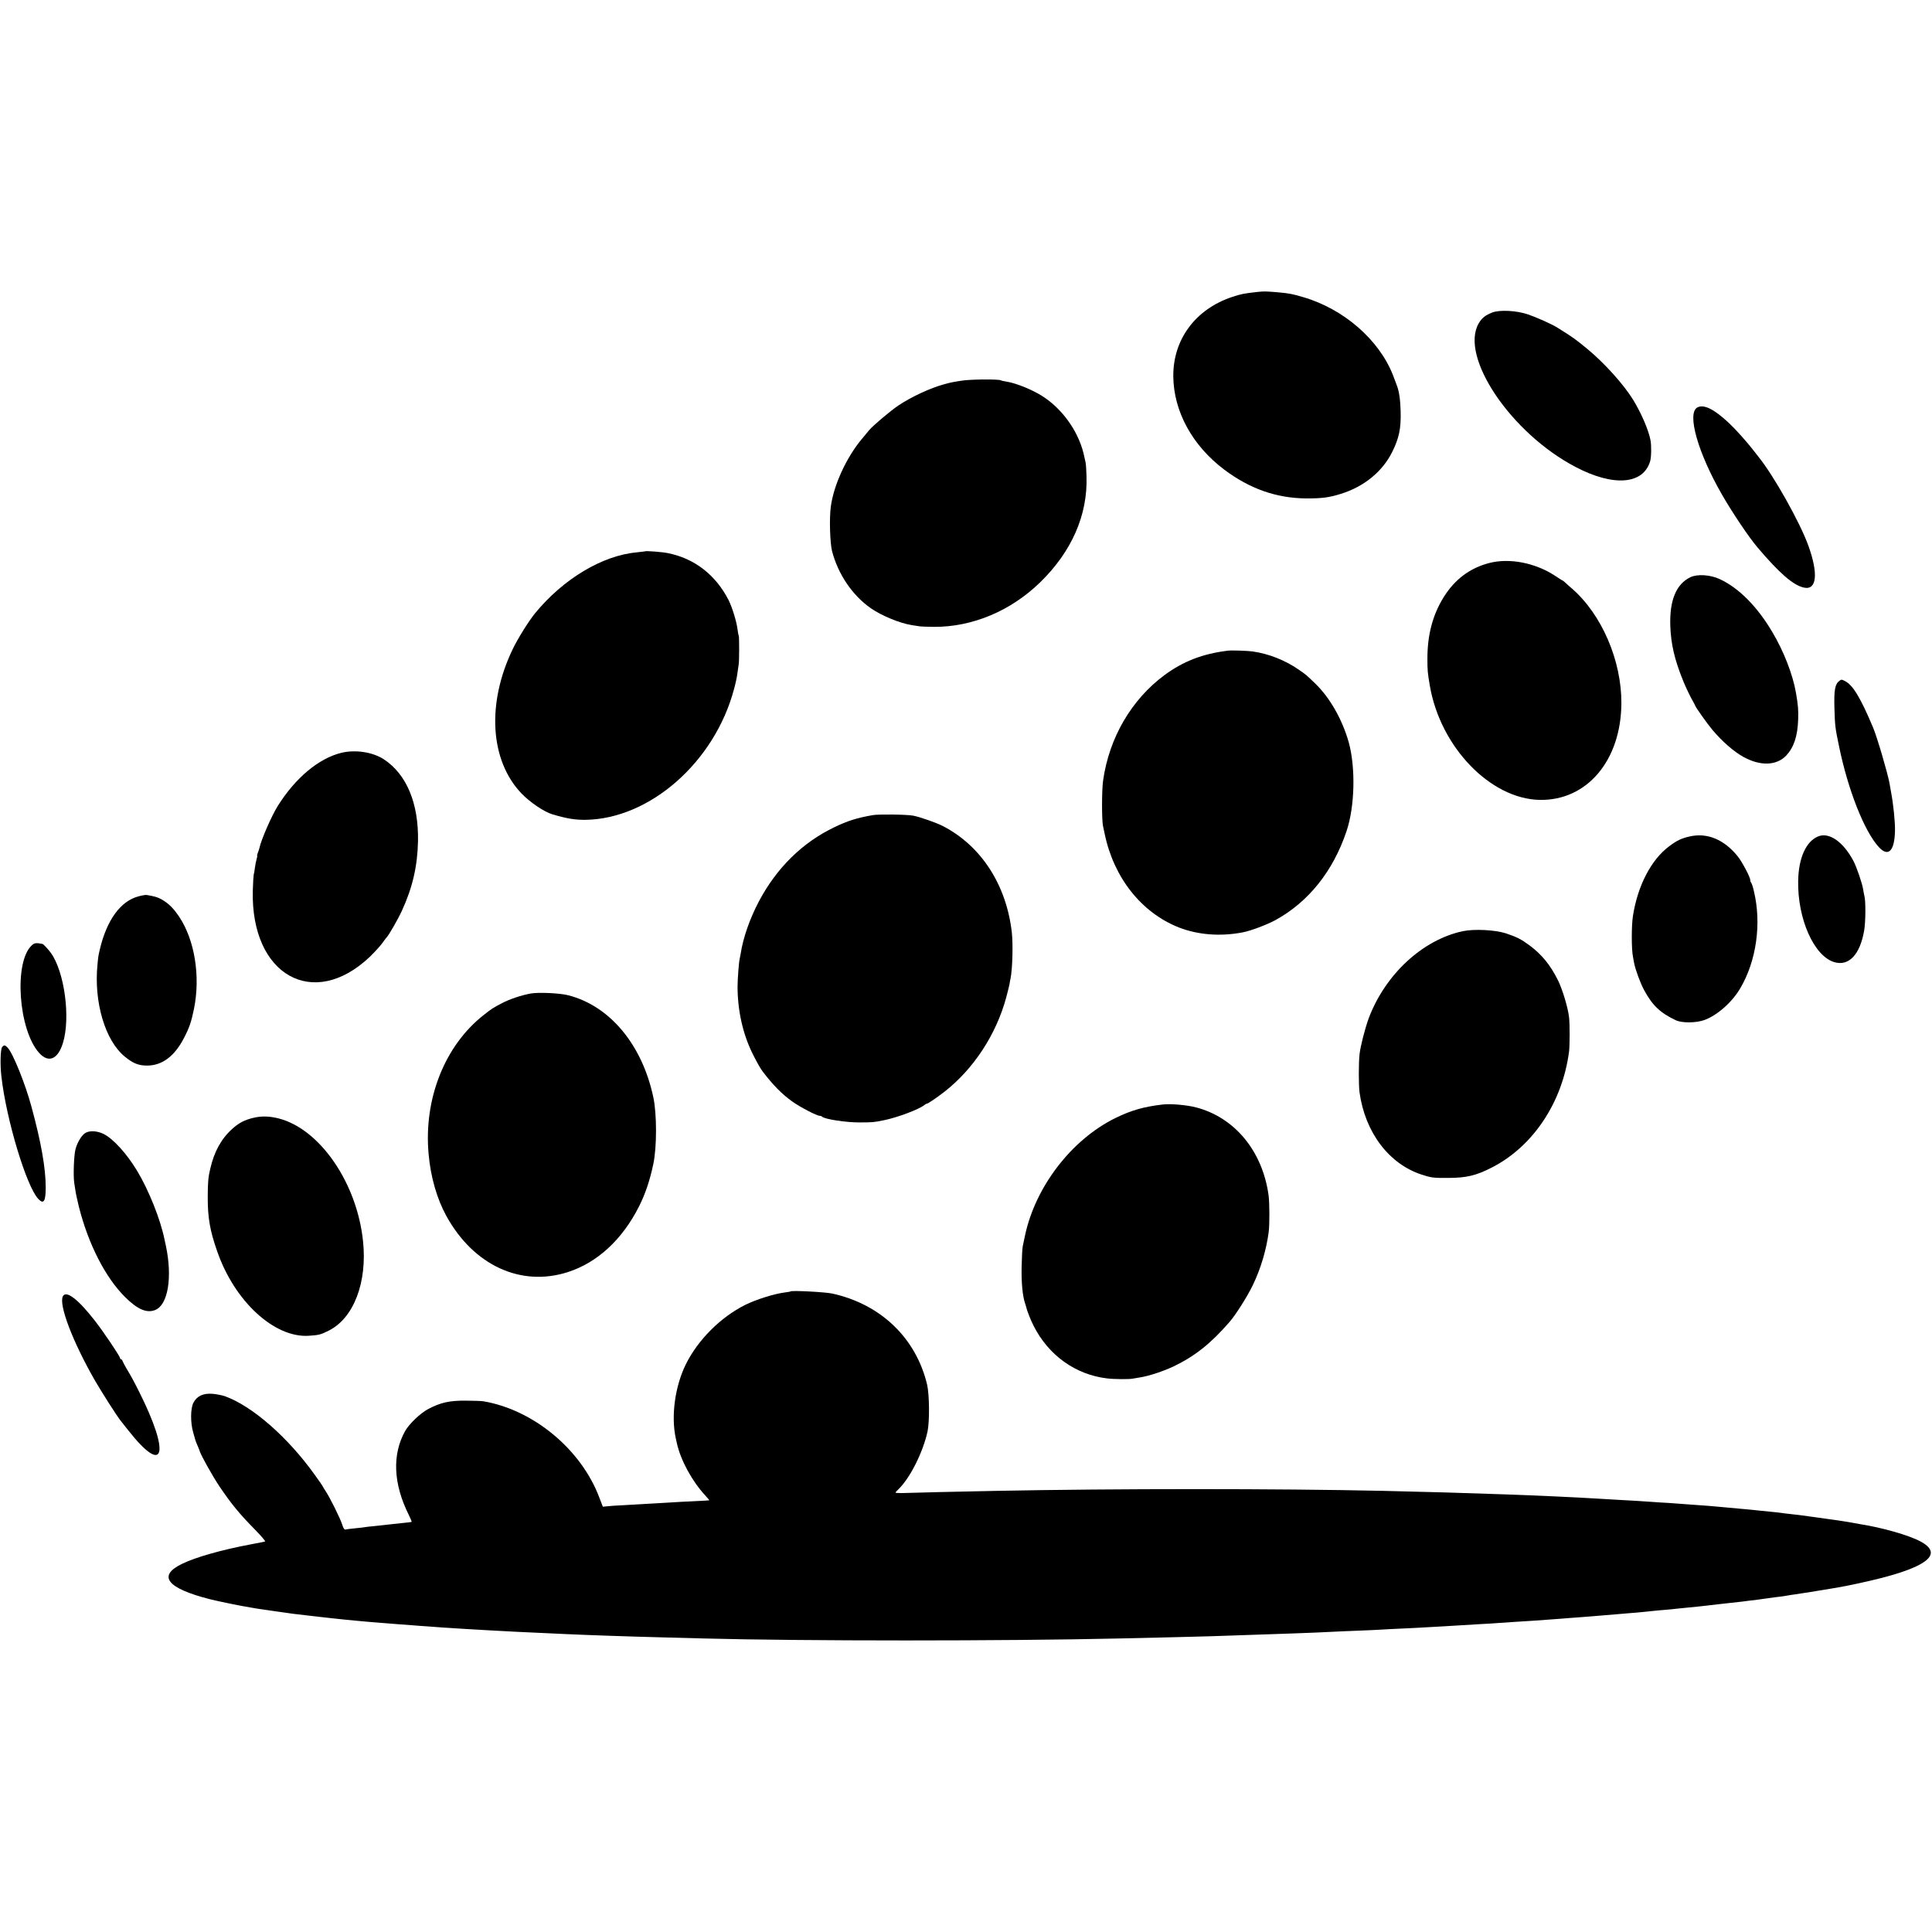
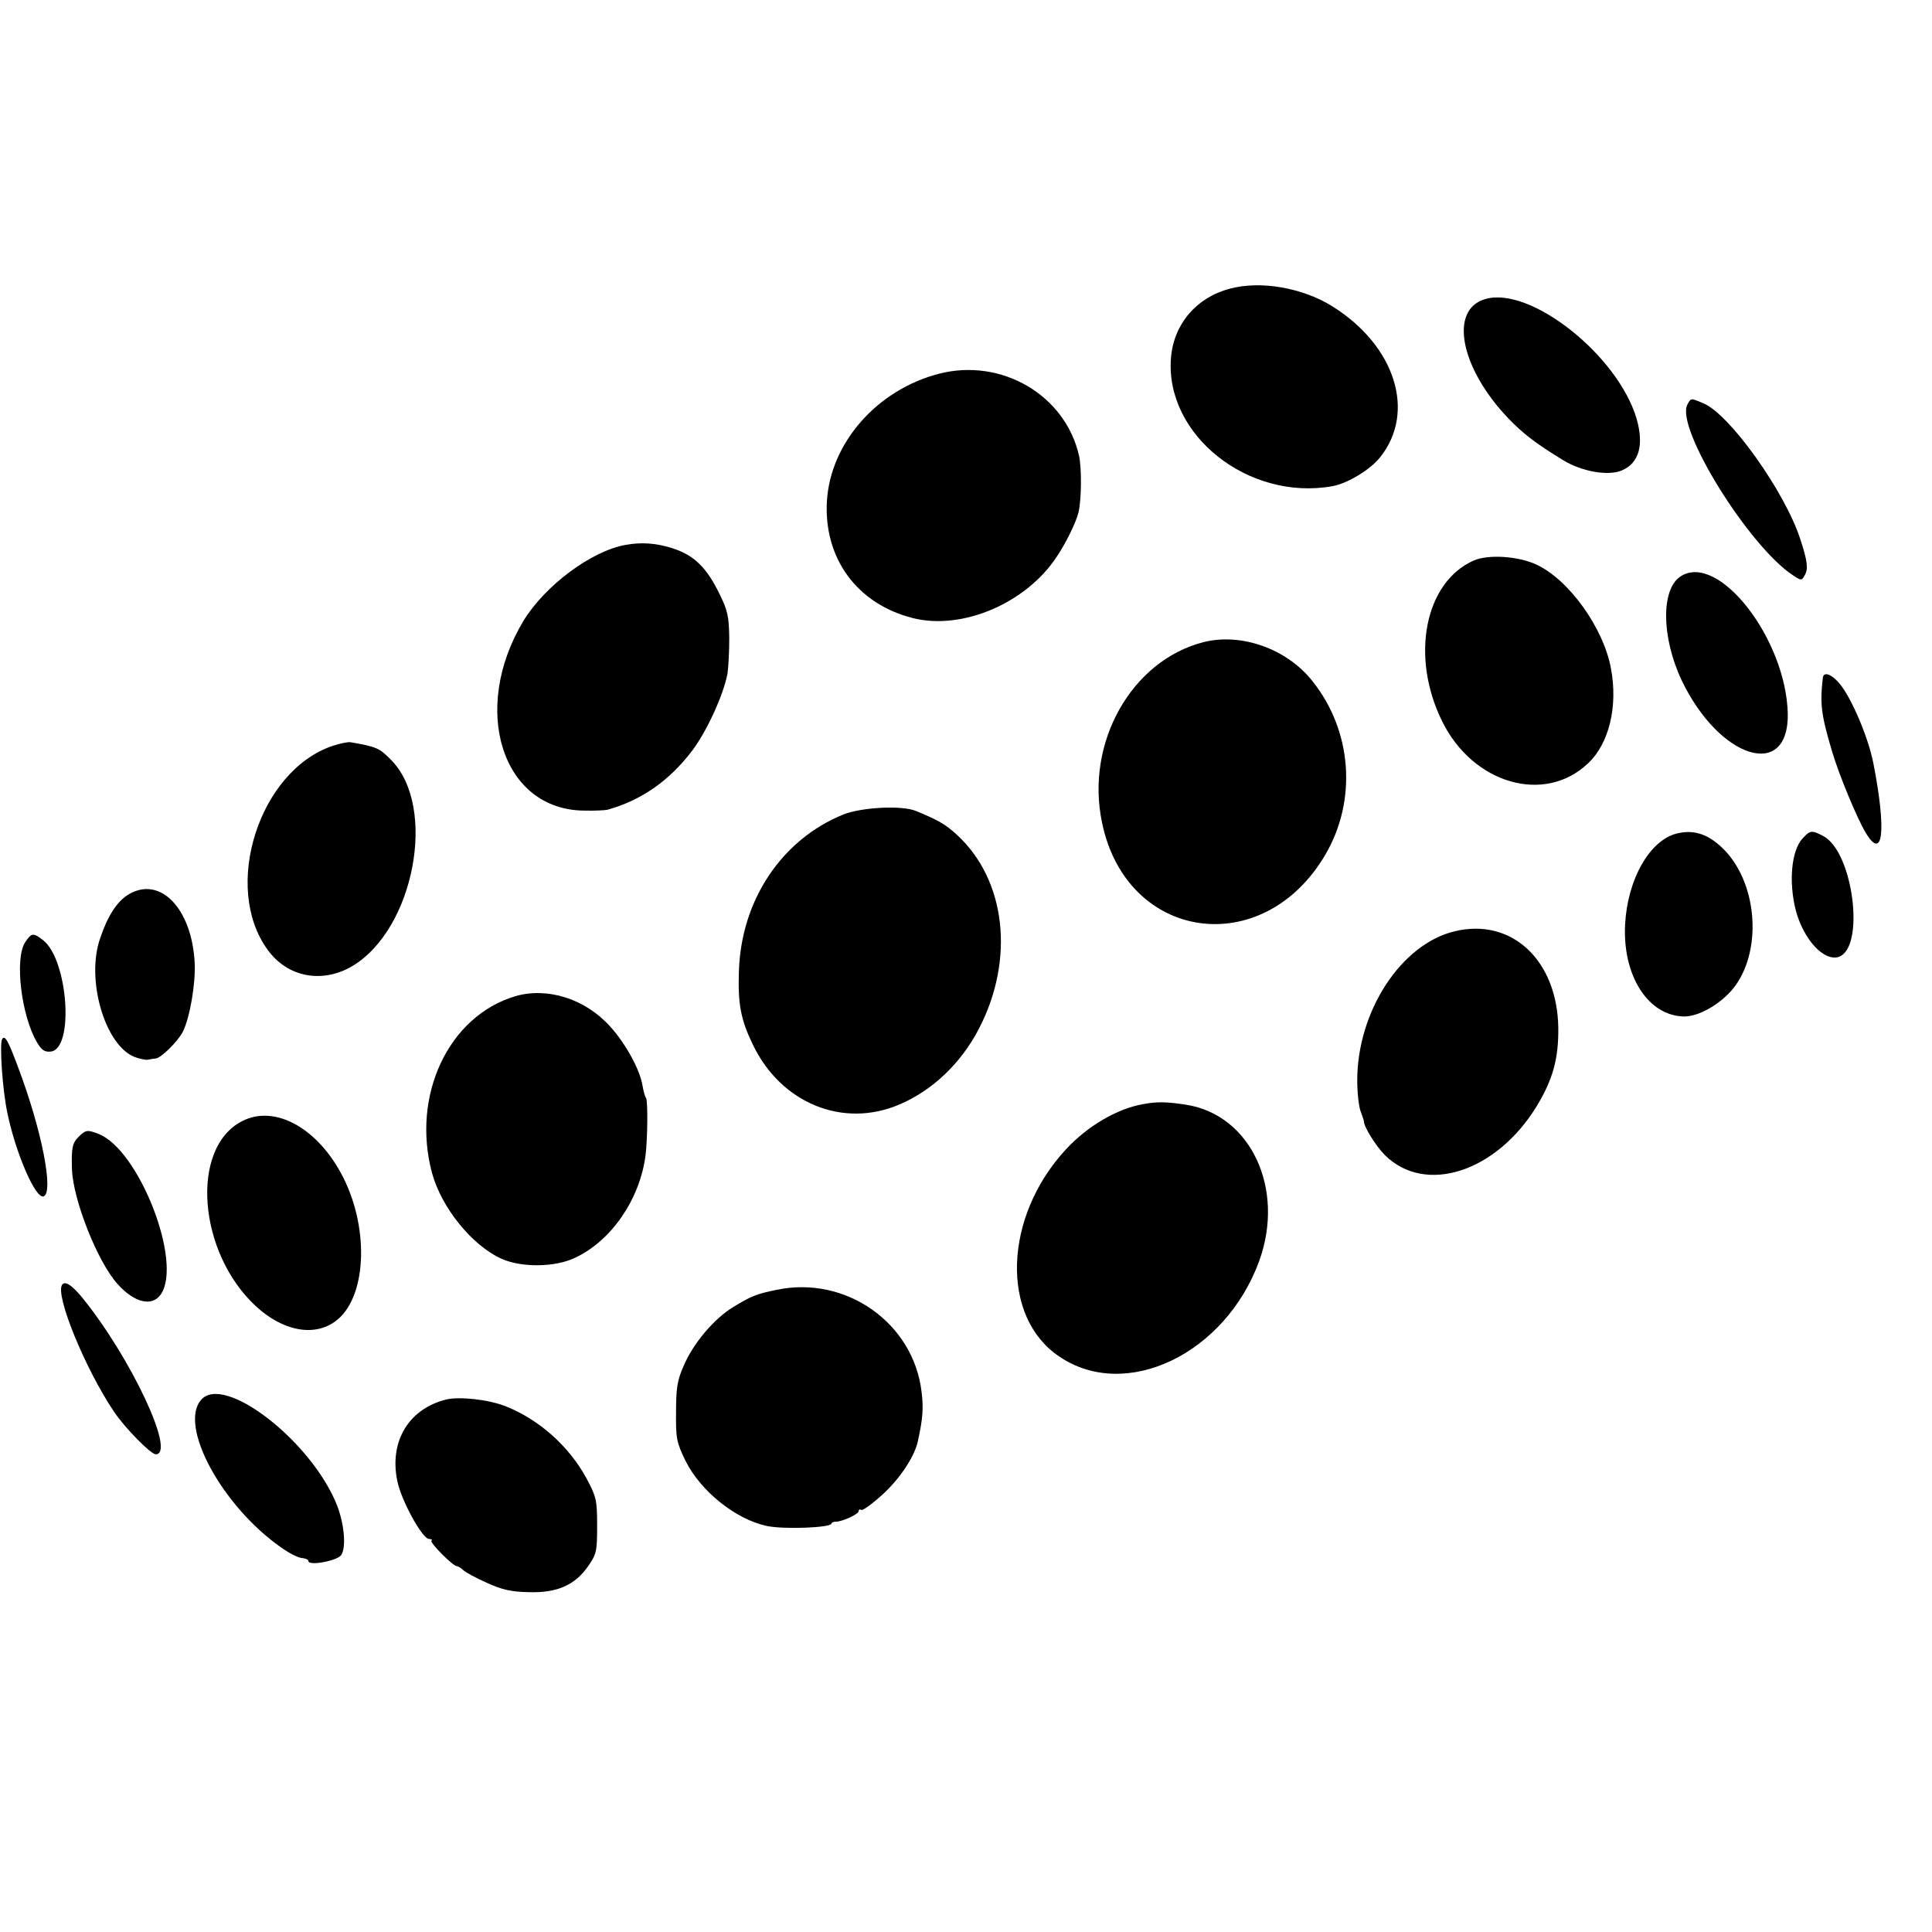
- <svg xmlns="http://www.w3.org/2000/svg" version="1.0" width="1754pt" height="1754pt" viewBox="0 0 1754 1754" preserveAspectRatio="xMidYMid meet">
-   <g transform="translate(0,1754) scale(0.1,-0.1)" fill="#000000" stroke="none">
-     <path d="M11410 14889 c-120 -14 -143 -18 -224 -45 -333 -111 -537 -386 -534 -721 3 -318 173 -629 463 -847 233 -175 475 -259 745 -261 146 0 206 8 315 42 209 65 376 202 464 379 63 126 81 214 77 369 -3 109 -14 185 -36 240 -4 11 -20 51 -34 90 -126 321 -449 602 -817 708 -97 29 -127 34 -224 43 -118 10 -128 10 -195 3z" />
-     <path d="M13548 14703 c-62 -24 -95 -50 -123 -98 -176 -303 292 -998 880 -1305 343 -180 613 -159 676 52 11 36 13 144 3 193 -17 90 -82 242 -157 365 -86 140 -264 338 -422 467 -112 91 -118 96 -270 191 -46 29 -188 92 -261 117 -105 36 -257 44 -326 18z" />
-     <path d="M8730 14084 c-95 -15 -97 -16 -160 -33 -122 -33 -295 -113 -412 -191 -72 -48 -234 -185 -268 -226 -8 -11 -39 -47 -68 -82 -139 -168 -252 -414 -279 -609 -15 -106 -8 -331 11 -407 55 -210 185 -402 352 -518 96 -67 265 -137 371 -153 21 -3 50 -8 63 -10 14 -3 77 -6 140 -6 347 -2 696 144 963 404 286 278 433 612 421 962 -1 55 -5 111 -8 125 -3 14 -8 36 -11 49 -41 209 -180 417 -361 541 -92 64 -253 131 -349 146 -22 3 -44 8 -48 11 -20 12 -277 10 -357 -3z" />
-     <path d="M15408 13840 c-94 -56 7 -411 225 -790 96 -167 244 -387 323 -480 201 -237 326 -345 423 -365 115 -24 130 127 39 380 -77 214 -316 639 -455 810 -5 6 -24 30 -43 55 -56 73 -161 191 -223 249 -137 129 -231 174 -289 141z" />
-     <path d="M5858 12535 c-2 -1 -34 -5 -73 -9 -316 -28 -673 -242 -930 -557 -57 -71 -155 -227 -201 -324 -236 -491 -206 -1006 78 -1306 77 -81 206 -169 283 -192 131 -39 207 -51 300 -50 585 8 1173 525 1349 1187 14 50 28 116 31 146 4 30 9 64 11 75 6 27 6 254 1 263 -3 4 -7 30 -11 57 -8 69 -48 200 -81 266 -117 230 -312 381 -555 428 -50 10 -196 21 -202 16z" />
-     <path d="M13522 12429 c-176 -45 -314 -148 -415 -310 -101 -162 -149 -346 -148 -564 0 -99 2 -124 22 -240 95 -557 550 -1029 999 -1037 429 -7 737 359 740 877 2 388 -178 806 -449 1042 -25 21 -53 46 -63 56 -10 9 -20 17 -22 17 -3 0 -33 19 -67 42 -179 118 -413 164 -597 117z" />
-     <path d="M15345 12299 c-128 -63 -188 -209 -181 -439 6 -168 38 -308 118 -504 22 -54 56 -125 74 -158 19 -33 34 -62 34 -64 0 -10 115 -172 156 -220 90 -106 194 -197 279 -244 155 -87 304 -82 392 11 69 74 103 176 108 328 3 82 -1 132 -20 241 -29 168 -112 380 -216 554 -136 230 -303 398 -475 478 -88 41 -206 48 -269 17z" />
-     <path d="M11150 11633 c-228 -27 -407 -96 -578 -222 -300 -222 -502 -569 -557 -955 -13 -87 -13 -361 -1 -416 3 -14 10 -45 15 -70 82 -397 332 -714 671 -849 173 -68 376 -85 580 -46 72 13 218 68 298 111 300 164 525 444 647 809 75 222 83 576 20 805 -58 206 -170 404 -302 532 -88 85 -80 78 -153 129 -124 86 -275 145 -420 165 -45 6 -187 11 -220 7z" />
-     <path d="M16698 11358 c-39 -30 -48 -83 -44 -242 5 -169 7 -183 42 -351 81 -395 228 -768 359 -913 87 -97 145 -40 149 144 2 80 -15 244 -35 349 -6 33 -13 71 -15 85 -17 93 -113 420 -149 505 -113 269 -183 384 -252 420 -34 18 -35 18 -55 3z" />
-     <path d="M3097 10705 c-204 -51 -414 -226 -574 -480 -56 -89 -152 -308 -168 -385 -2 -8 -8 -27 -14 -42 -6 -16 -9 -28 -6 -28 2 0 -1 -15 -6 -32 -5 -18 -12 -53 -15 -78 -3 -25 -8 -53 -11 -63 -2 -10 -6 -75 -8 -145 -18 -766 550 -1086 1063 -598 40 39 90 93 110 120 20 28 39 53 42 56 17 14 104 166 138 240 98 213 142 406 147 634 6 343 -103 605 -308 741 -101 67 -260 92 -390 60z" />
-     <path d="M7925 10140 c-144 -25 -230 -52 -350 -110 -290 -139 -522 -367 -684 -671 -83 -157 -145 -333 -167 -479 -3 -19 -7 -40 -9 -47 -6 -19 -19 -181 -19 -248 0 -217 47 -430 136 -610 36 -73 71 -135 90 -160 94 -124 177 -209 273 -277 71 -50 220 -128 247 -128 8 0 18 -4 23 -9 23 -22 220 -52 335 -51 123 0 134 1 226 20 120 24 319 99 365 137 8 7 19 13 23 13 11 0 86 51 161 109 264 206 469 519 560 855 13 50 27 105 30 121 2 17 7 41 10 55 17 88 23 305 11 415 -49 431 -277 783 -621 963 -61 32 -212 85 -275 97 -58 11 -312 14 -365 5z" />
-     <path d="M15335 9945 c-72 -17 -112 -36 -181 -88 -163 -121 -286 -357 -329 -632 -14 -87 -14 -302 0 -370 3 -16 8 -43 11 -60 13 -63 57 -183 91 -245 75 -138 145 -205 286 -272 56 -27 186 -26 262 2 115 42 250 161 324 287 147 249 195 588 124 883 -8 36 -19 69 -24 75 -5 5 -9 17 -9 26 0 25 -72 161 -111 211 -125 157 -281 222 -444 183z" />
-     <path d="M16505 9946 c-109 -46 -176 -195 -180 -402 -7 -344 143 -684 328 -739 132 -39 233 68 271 286 14 79 15 272 2 316 -3 10 -7 36 -11 58 -7 51 -61 209 -89 260 -93 174 -221 263 -321 221z" />
-     <path d="M1260 9403 c-165 -42 -292 -216 -355 -488 -12 -52 -14 -65 -20 -132 -34 -342 70 -690 247 -835 76 -62 125 -82 203 -82 135 0 247 82 333 246 51 98 67 144 93 268 60 296 7 626 -135 838 -52 77 -93 118 -156 155 -39 22 -63 29 -140 42 -8 1 -40 -4 -70 -12z" />
-     <path d="M13280 9086 c-365 -78 -704 -392 -854 -791 -32 -87 -75 -252 -83 -325 -9 -77 -9 -285 0 -349 51 -363 267 -648 564 -745 86 -28 103 -31 243 -30 165 1 250 21 393 94 375 191 642 592 702 1054 7 57 7 251 0 310 -10 89 -59 250 -99 333 -71 143 -148 237 -261 321 -76 56 -114 75 -212 108 -97 32 -289 42 -393 20z" />
-     <path d="M288 8957 c-164 -152 -121 -768 68 -977 85 -93 169 -58 215 90 71 228 15 648 -110 820 -21 29 -67 79 -74 80 -59 12 -75 10 -99 -13z" />
-     <path d="M4817 8520 c-82 -15 -188 -50 -257 -86 -86 -45 -94 -50 -170 -110 -352 -277 -544 -760 -499 -1259 18 -209 76 -409 161 -564 247 -449 677 -647 1103 -510 268 86 495 295 648 599 55 110 97 233 128 381 33 152 33 458 0 609 -102 477 -394 827 -771 924 -75 20 -273 29 -343 16z" />
-     <path d="M19 8033 c-15 -18 -19 -161 -6 -268 44 -388 226 -993 334 -1109 49 -53 68 -24 68 104 0 174 -41 408 -130 735 -55 204 -167 482 -215 533 -25 26 -33 27 -51 5z" />
-     <path d="M10560 7513 c-176 -20 -290 -53 -435 -124 -399 -197 -726 -624 -820 -1069 -8 -37 -17 -79 -20 -95 -4 -17 -8 -100 -10 -185 -3 -143 8 -265 32 -335 4 -11 8 -24 9 -30 7 -32 40 -118 67 -170 135 -269 381 -445 667 -479 61 -8 204 -9 235 -2 11 2 40 7 65 11 79 12 212 56 305 100 193 93 336 206 508 404 54 61 165 237 210 332 72 148 124 322 145 484 9 67 8 267 -1 333 -55 401 -306 706 -657 798 -83 22 -230 35 -300 27z" />
-     <path d="M2307 7393 c-85 -19 -139 -47 -202 -105 -97 -88 -161 -205 -196 -358 -19 -78 -22 -122 -23 -250 -1 -191 19 -310 85 -498 157 -456 520 -790 833 -769 91 6 108 10 181 47 226 113 350 437 311 810 -54 529 -391 1020 -766 1116 -82 21 -153 23 -223 7z" />
-     <path d="M780 7257 c-36 -18 -77 -84 -95 -152 -14 -55 -21 -237 -11 -305 2 -14 7 -45 11 -70 3 -25 18 -90 31 -145 86 -340 240 -642 419 -820 113 -113 198 -149 274 -118 116 46 158 296 97 583 -3 14 -8 39 -12 55 -36 181 -143 450 -249 625 -93 155 -215 290 -304 335 -55 27 -120 33 -161 12z" />
-     <path d="M7179 5816 c-2 -2 -24 -6 -49 -9 -99 -12 -264 -64 -365 -114 -222 -111 -428 -316 -538 -538 -99 -200 -136 -470 -92 -672 3 -13 7 -33 10 -45 33 -152 137 -344 257 -474 22 -24 39 -44 37 -45 -4 -1 -32 -3 -244 -13 -77 -4 -160 -9 -185 -11 -45 -3 -198 -11 -365 -21 -49 -2 -108 -6 -131 -9 l-41 -4 -33 86 c-165 435 -596 793 -1050 871 -19 3 -93 6 -165 6 -146 1 -228 -18 -339 -77 -71 -38 -171 -134 -208 -199 -119 -213 -108 -478 33 -761 16 -33 28 -61 26 -63 -2 -3 -24 -5 -167 -20 -30 -3 -66 -7 -80 -9 -14 -2 -56 -6 -93 -10 -37 -3 -77 -8 -87 -10 -10 -2 -50 -7 -87 -10 -37 -4 -75 -8 -84 -11 -12 -3 -21 8 -33 47 -20 61 -113 247 -150 302 -14 21 -26 40 -26 43 0 2 -32 49 -72 104 -245 343 -569 626 -818 715 -25 8 -74 18 -110 21 -84 7 -143 -20 -174 -81 -27 -51 -28 -182 -2 -270 9 -33 18 -64 20 -70 1 -5 9 -26 18 -46 9 -20 19 -45 22 -56 13 -40 117 -226 176 -314 110 -163 184 -253 326 -397 56 -57 97 -105 90 -107 -6 -2 -63 -13 -126 -25 -266 -50 -504 -117 -628 -178 -225 -109 -136 -222 255 -321 79 -20 285 -62 368 -75 22 -4 51 -8 65 -11 14 -2 88 -13 165 -24 136 -20 182 -26 275 -36 25 -3 83 -10 130 -15 47 -5 108 -12 135 -15 28 -3 70 -7 95 -10 25 -3 72 -7 105 -10 33 -3 83 -7 110 -10 70 -6 168 -14 250 -20 39 -3 99 -7 135 -10 36 -3 97 -8 135 -10 39 -3 99 -7 135 -10 218 -15 639 -39 905 -50 72 -3 168 -8 215 -10 195 -9 592 -23 880 -30 124 -4 293 -8 375 -10 890 -24 2747 -24 3785 0 378 8 714 17 820 20 665 22 948 32 1095 40 39 2 142 7 230 10 88 3 187 8 220 10 33 2 121 7 195 10 74 3 162 8 195 10 33 2 114 7 180 10 66 4 140 8 165 10 25 1 99 6 165 10 66 3 140 8 165 10 25 1 90 6 145 10 55 3 127 8 160 10 33 3 96 7 140 10 44 3 105 8 135 10 30 3 89 7 130 10 41 3 100 7 130 10 30 2 84 7 120 10 36 3 90 7 120 10 30 3 83 7 118 10 34 2 86 7 115 10 28 3 72 7 97 10 25 3 74 7 110 10 36 3 81 7 100 10 19 2 64 7 100 10 36 3 81 8 100 10 19 2 60 7 90 10 30 4 69 8 85 10 17 2 57 6 90 10 33 3 94 10 135 15 41 6 93 12 115 14 22 3 74 10 115 16 41 6 93 13 115 15 22 3 51 7 65 10 14 3 43 7 65 10 32 4 221 34 380 61 102 17 299 60 410 89 432 112 551 225 348 332 -105 56 -351 126 -553 157 -19 3 -46 8 -60 11 -38 8 -211 34 -335 50 -167 23 -176 24 -235 30 -30 3 -66 8 -80 10 -14 2 -54 7 -90 10 -36 3 -81 8 -100 10 -33 4 -94 10 -205 20 -64 6 -181 16 -220 20 -16 2 -75 6 -130 10 -55 4 -117 8 -137 10 -20 2 -81 6 -135 10 -54 3 -125 7 -158 10 -86 6 -215 14 -330 20 -55 3 -131 8 -170 10 -429 26 -1171 53 -1940 70 -950 21 -2431 21 -3505 0 -312 -6 -792 -17 -857 -20 -35 -1 -63 1 -63 4 0 3 12 17 27 31 104 99 223 336 264 525 19 91 17 334 -4 424 -100 422 -420 730 -860 827 -62 14 -367 30 -378 20z" />
-     <path d="M571 5772 c-40 -75 89 -413 289 -762 65 -112 202 -327 236 -369 7 -9 39 -50 72 -91 326 -413 380 -213 96 353 -56 111 -72 140 -118 217 -15 25 -29 53 -33 63 -3 9 -9 17 -14 17 -5 0 -9 5 -9 10 0 16 -148 236 -229 340 -151 194 -260 278 -290 222z" />
+ <svg xmlns="http://www.w3.org/2000/svg" version="1.0" width="639pt" height="639pt" viewBox="0 0 639 639" preserveAspectRatio="xMidYMid meet">
+   <g transform="translate(0,639) scale(0.1,-0.1)" fill="#000000" stroke="none">
+     <path d="M4067 5435 c-110 -29 -185 -117 -194 -228 -21 -255 256 -475 534 -425 50 9 126 55 158 96 119 149 50 368 -157 498 -98 62 -239 87 -341 59z" />
+     <path d="M4913 5401 c-121 -34 -84 -227 75 -394 50 -52 92 -84 182 -139 62 -38 149 -53 194 -34 57 24 74 84 49 171 -62 210 -351 439 -500 396z" />
+     <path d="M3106 5154 c-205 -53 -359 -228 -371 -421 -11 -189 99 -340 283 -387 164 -42 377 49 478 204 32 48 63 113 71 145 10 42 11 145 2 187 -45 201 -256 325 -463 272z" />
+     <path d="M5581 5052 c-41 -76 204 -471 351 -566 26 -17 27 -17 38 3 11 21 8 46 -16 119 -51 156 -233 412 -320 448 -42 18 -41 18 -53 -4z" />
+     <path d="M2070 4588 c-114 -20 -268 -135 -339 -252 -176 -293 -70 -625 201 -627 35 -1 70 1 78 3 113 32 204 96 280 196 48 64 102 182 116 253 3 19 6 71 6 117 -1 72 -5 92 -31 145 -44 91 -86 132 -161 155 -52 16 -100 19 -150 10z" />
+     <path d="M4874 4536 c-162 -72 -210 -318 -104 -532 102 -207 339 -275 482 -139 70 65 100 189 76 315 -25 134 -139 293 -247 343 -61 28 -159 34 -207 13z" />
+     <path d="M5559 4484 c-66 -42 -64 -202 3 -344 124 -260 355 -333 351 -110 -6 247 -229 534 -354 454z" />
+     <path d="M3980 4266 c-238 -61 -391 -333 -335 -597 81 -393 533 -457 739 -105 105 180 88 409 -43 573 -84 107 -236 161 -361 129z" />
+     <path d="M6029 4148 c-10 -86 -6 -121 31 -245 23 -77 81 -217 110 -266 58 -98 70 4 26 229 -17 86 -72 215 -111 262 -27 33 -54 42 -56 20z" />
+     <path d="M1100 3923 c-243 -82 -366 -467 -215 -674 65 -91 180 -113 279 -55 206 121 283 527 130 682 -39 40 -48 44 -134 59 -8 2 -35 -4 -60 -12z" />
+     <path d="M2789 3696 c-204 -83 -337 -283 -345 -516 -4 -111 6 -162 46 -245 93 -194 298 -278 485 -198 110 47 204 137 263 251 119 230 89 491 -72 640 -39 36 -62 49 -137 80 -47 19 -180 12 -240 -12z" />
+     <path d="M5545 3633 c-89 -23 -162 -151 -170 -300 -9 -170 76 -303 195 -305 49 0 119 40 162 92 96 119 83 340 -26 456 -52 54 -101 72 -161 57z" />
+     <path d="M5962 3617 c-37 -40 -47 -144 -22 -240 26 -95 92 -167 141 -152 89 29 49 348 -51 400 -38 20 -43 19 -68 -8z" />
+     <path d="M424 3431 c-37 -23 -68 -70 -93 -145 -47 -135 15 -350 112 -391 17 -7 38 -11 46 -10 9 2 21 4 26 4 18 2 73 56 90 89 23 47 42 157 39 226 -9 182 -115 291 -220 227z" />
+     <path d="M4812 3310 c-178 -42 -323 -265 -323 -494 0 -39 5 -85 11 -101 6 -17 11 -31 11 -32 -2 -17 39 -83 70 -114 134 -132 369 -55 502 163 53 88 72 156 71 258 -3 224 -154 365 -342 320z" />
+     <path d="M83 3273 c-35 -54 -13 -241 39 -330 16 -27 26 -33 46 -31 78 9 57 303 -25 368 -33 26 -39 25 -60 -7z" />
+     <path d="M1704 3095 c-221 -66 -344 -329 -275 -585 31 -114 132 -239 229 -283 66 -30 178 -29 244 3 120 56 214 193 233 338 7 55 8 179 2 190 -4 5 -9 24 -12 42 -9 54 -57 140 -107 195 -83 92 -208 131 -314 100z" />
+     <path d="M7 2953 c-9 -16 1 -169 18 -247 28 -133 93 -282 119 -273 35 12 -6 222 -86 432 -31 83 -42 103 -51 88z" />
+     <path d="M3780 2738 c-85 -15 -183 -72 -255 -150 -206 -223 -217 -554 -21 -685 220 -149 549 9 661 317 86 238 -28 482 -241 516 -64 10 -97 11 -144 2z" />
+     <path d="M801 2682 c-173 -88 -147 -434 45 -612 89 -82 191 -102 262 -51 103 73 116 301 27 477 -82 162 -225 242 -334 186z" />
+     <path d="M260 2630 c-21 -21 -24 -36 -22 -108 4 -101 84 -304 150 -378 56 -63 115 -77 144 -35 73 107 -73 480 -207 531 -36 14 -42 13 -65 -10z" />
+     <path d="M205 2140 c-22 -36 77 -278 172 -419 36 -54 122 -141 138 -141 68 0 -81 318 -242 517 -36 44 -59 58 -68 43z" />
+     <path d="M2569 2124 c-68 -14 -83 -20 -144 -57 -64 -39 -133 -121 -164 -195 -21 -47 -25 -74 -25 -152 -1 -88 2 -101 31 -161 50 -101 166 -194 269 -216 55 -12 214 -6 214 8 0 3 6 6 14 6 22 0 76 25 76 35 0 5 4 7 9 4 4 -3 36 20 70 51 57 52 106 125 117 177 16 74 19 108 12 163 -27 228 -251 385 -479 337z" />
+     <path d="M666 1761 c-77 -85 68 -353 265 -490 25 -18 55 -33 67 -34 12 -1 22 -5 22 -10 0 -17 93 0 108 19 19 26 10 114 -19 179 -91 208 -368 419 -443 336z" />
+     <path d="M1475 1761 c-123 -31 -188 -138 -161 -269 13 -65 83 -192 105 -192 8 0 12 -3 8 -6 -6 -6 71 -84 84 -84 4 0 14 -6 21 -13 7 -7 42 -26 78 -42 50 -23 82 -30 139 -31 93 -3 153 23 197 87 27 39 29 49 29 133 0 85 -3 96 -35 156 -58 107 -157 195 -268 239 -56 22 -153 33 -197 22z" />
  </g>
</svg>
